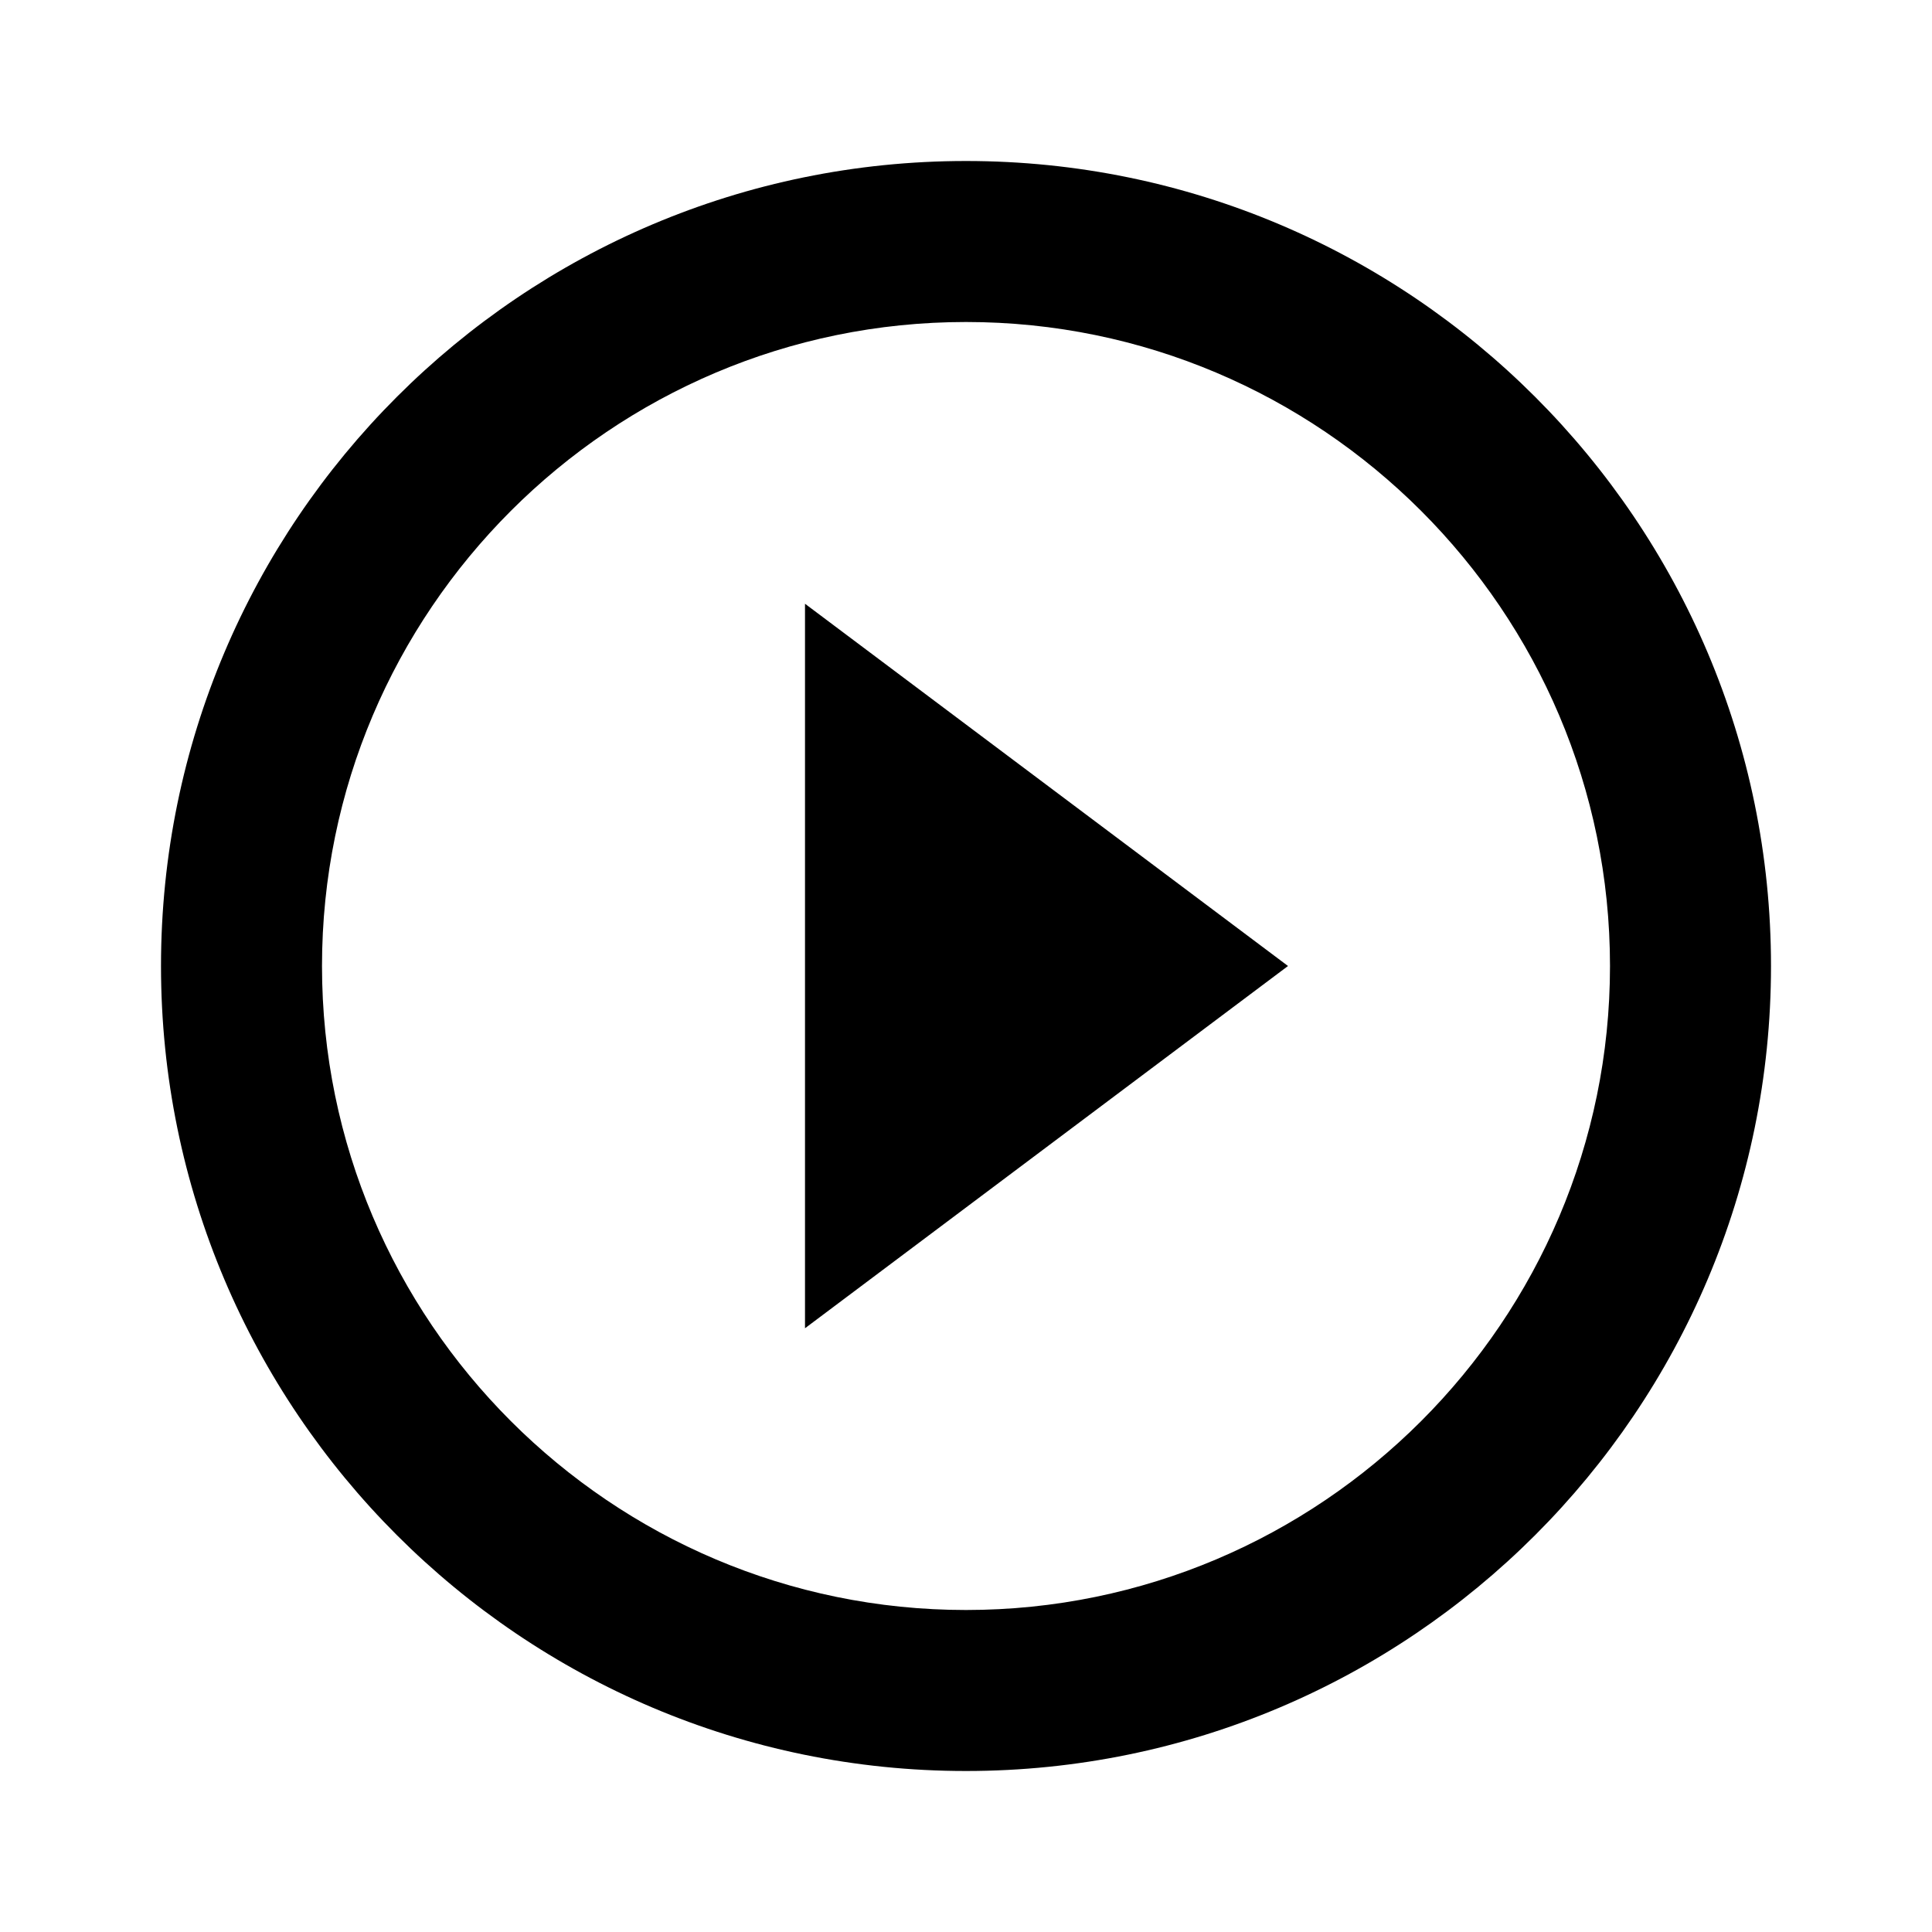
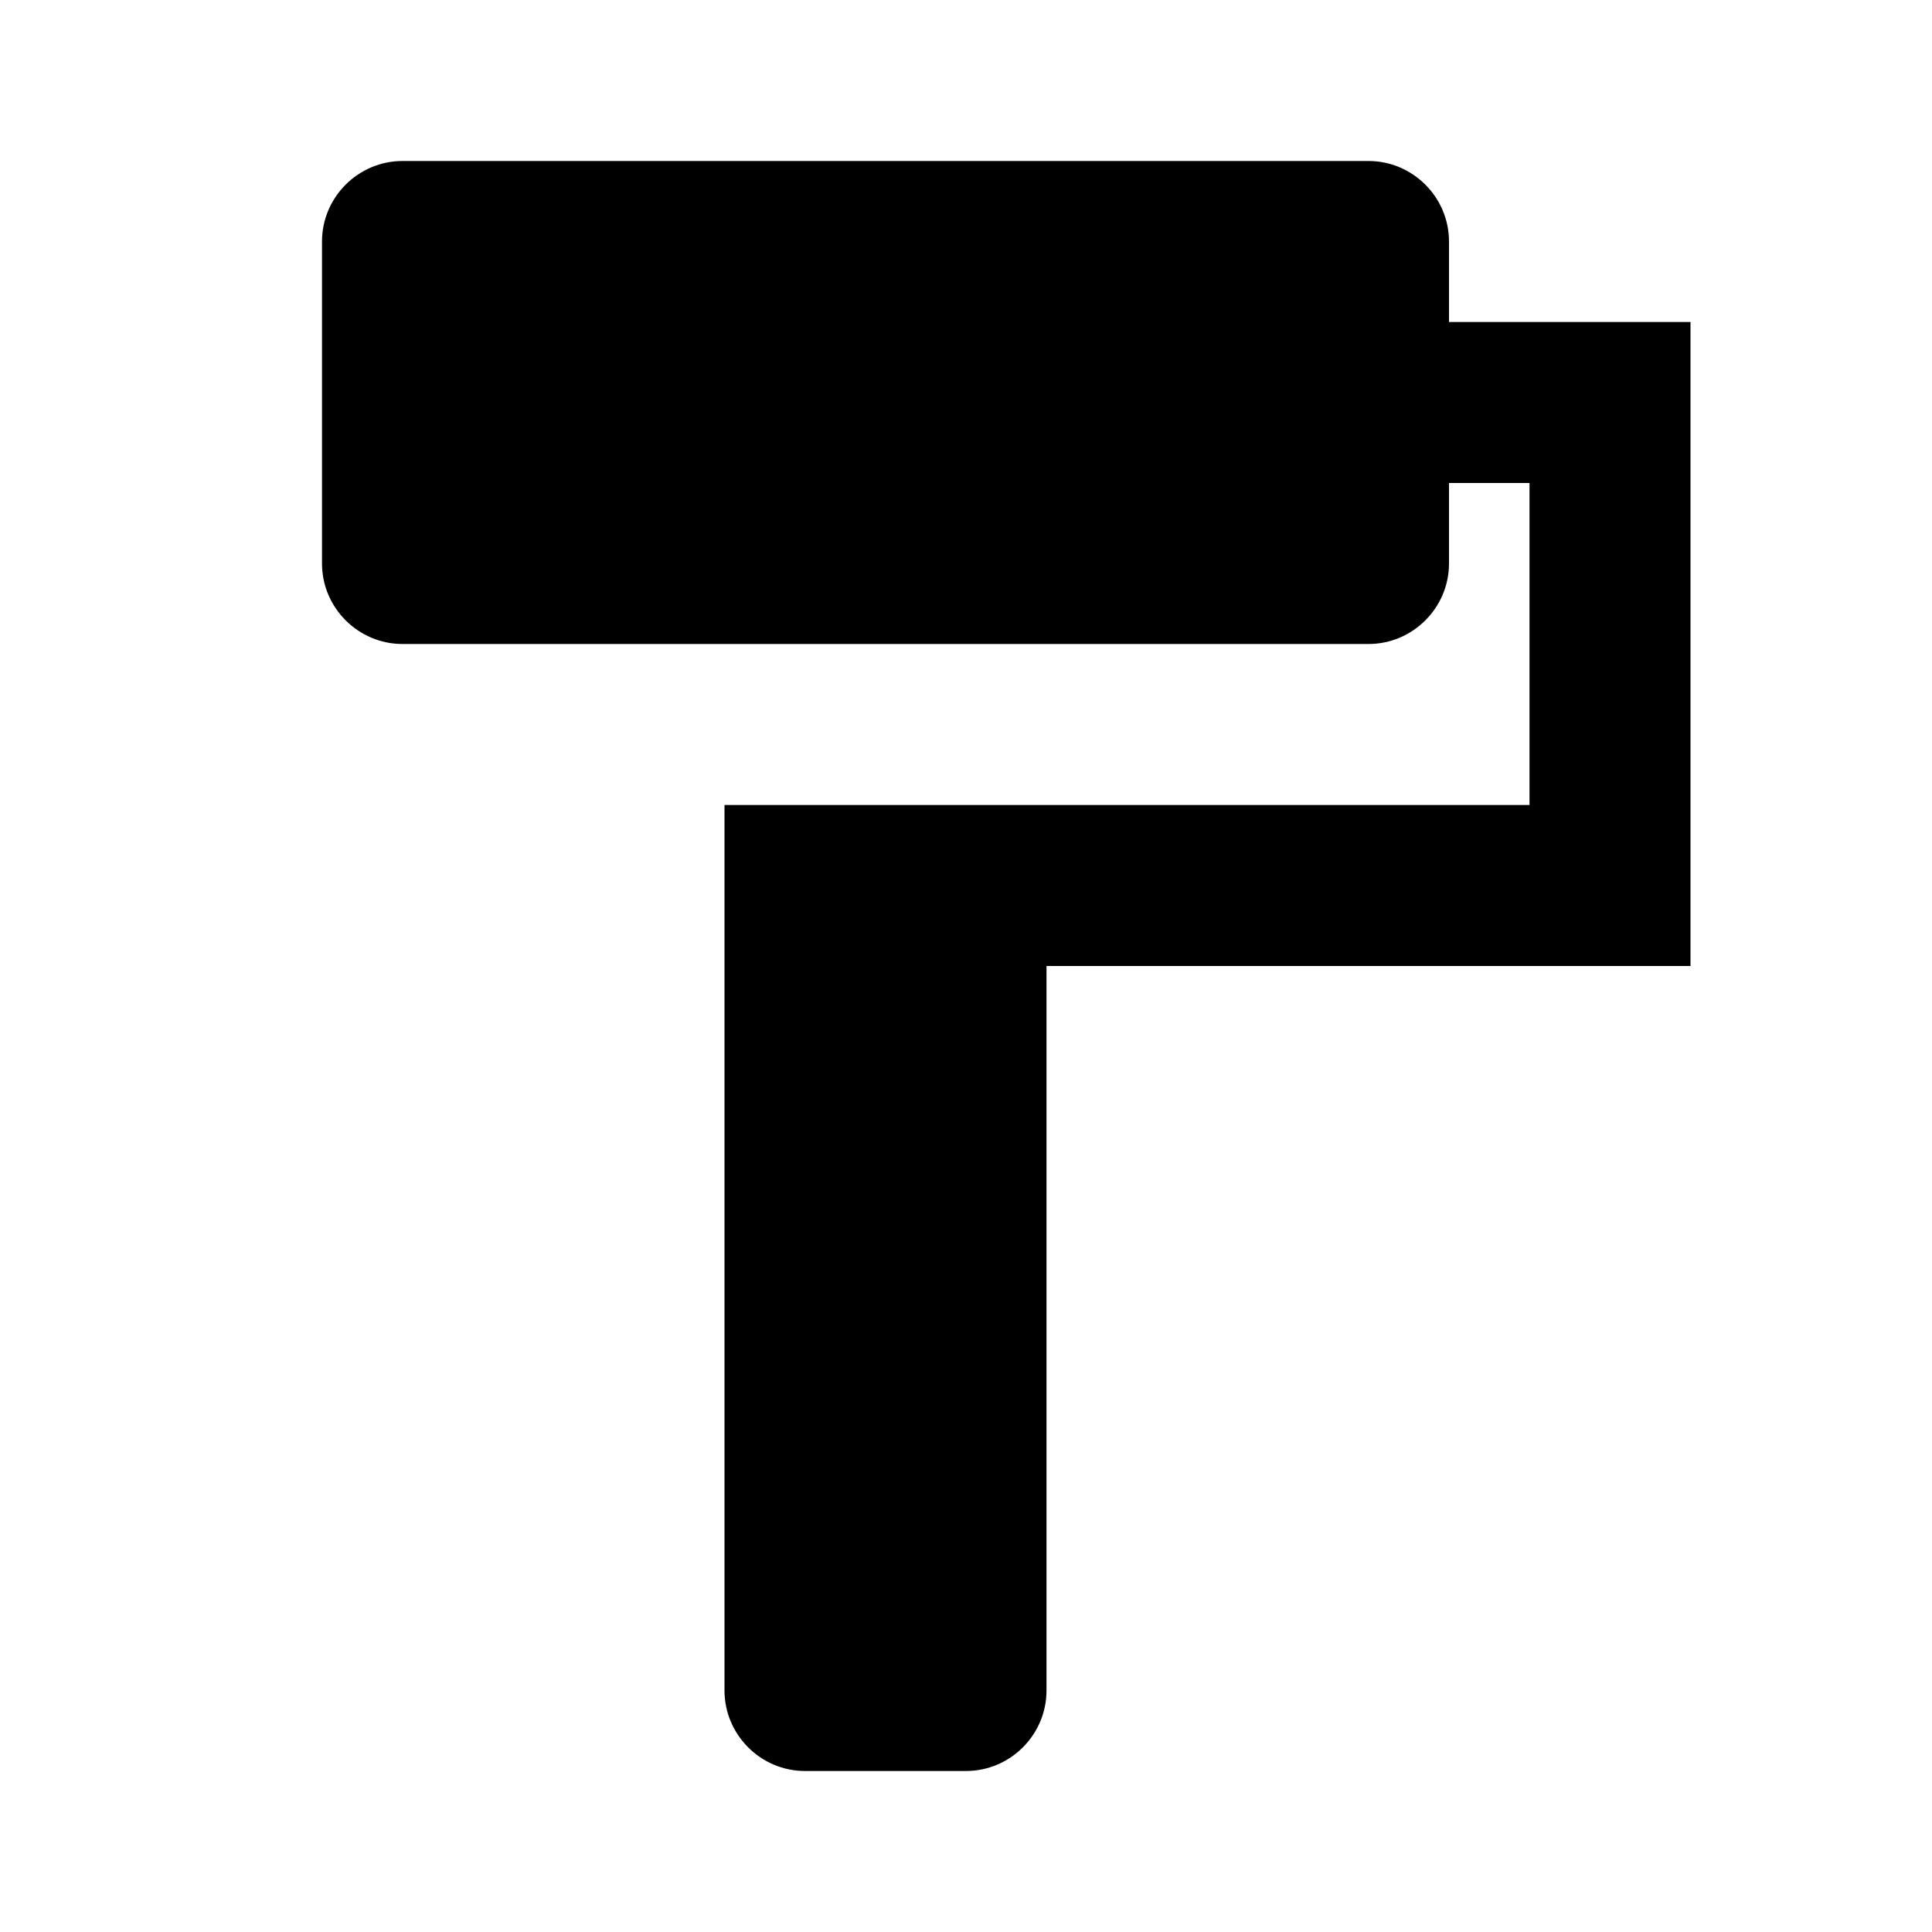
<svg xmlns="http://www.w3.org/2000/svg" width="24" height="24" viewBox="0 0 24 24">
-   <path d="M10 16.5l6-4.5-6-4.5v9zM12 2C6.48 2 2 6.48 2 12s4.48 10 10 10 10-4.48 10-10S17.52 2 12 2zm0 18c-4.41 0-8-3.59-8-8s3.59-8 8-8 8 3.59 8 8-3.59 8-8 8z" />
+   <path d="M18 4V3c0-.55-.45-1-1-1H5c-.55 0-1 .45-1 1v4c0 .55.45 1 1 1h12c.55 0 1-.45 1-1V6h1v4H9v11c0 .55.45 1 1 1h2c.55 0 1-.45 1-1v-9h8V4h-3z" />
</svg>
